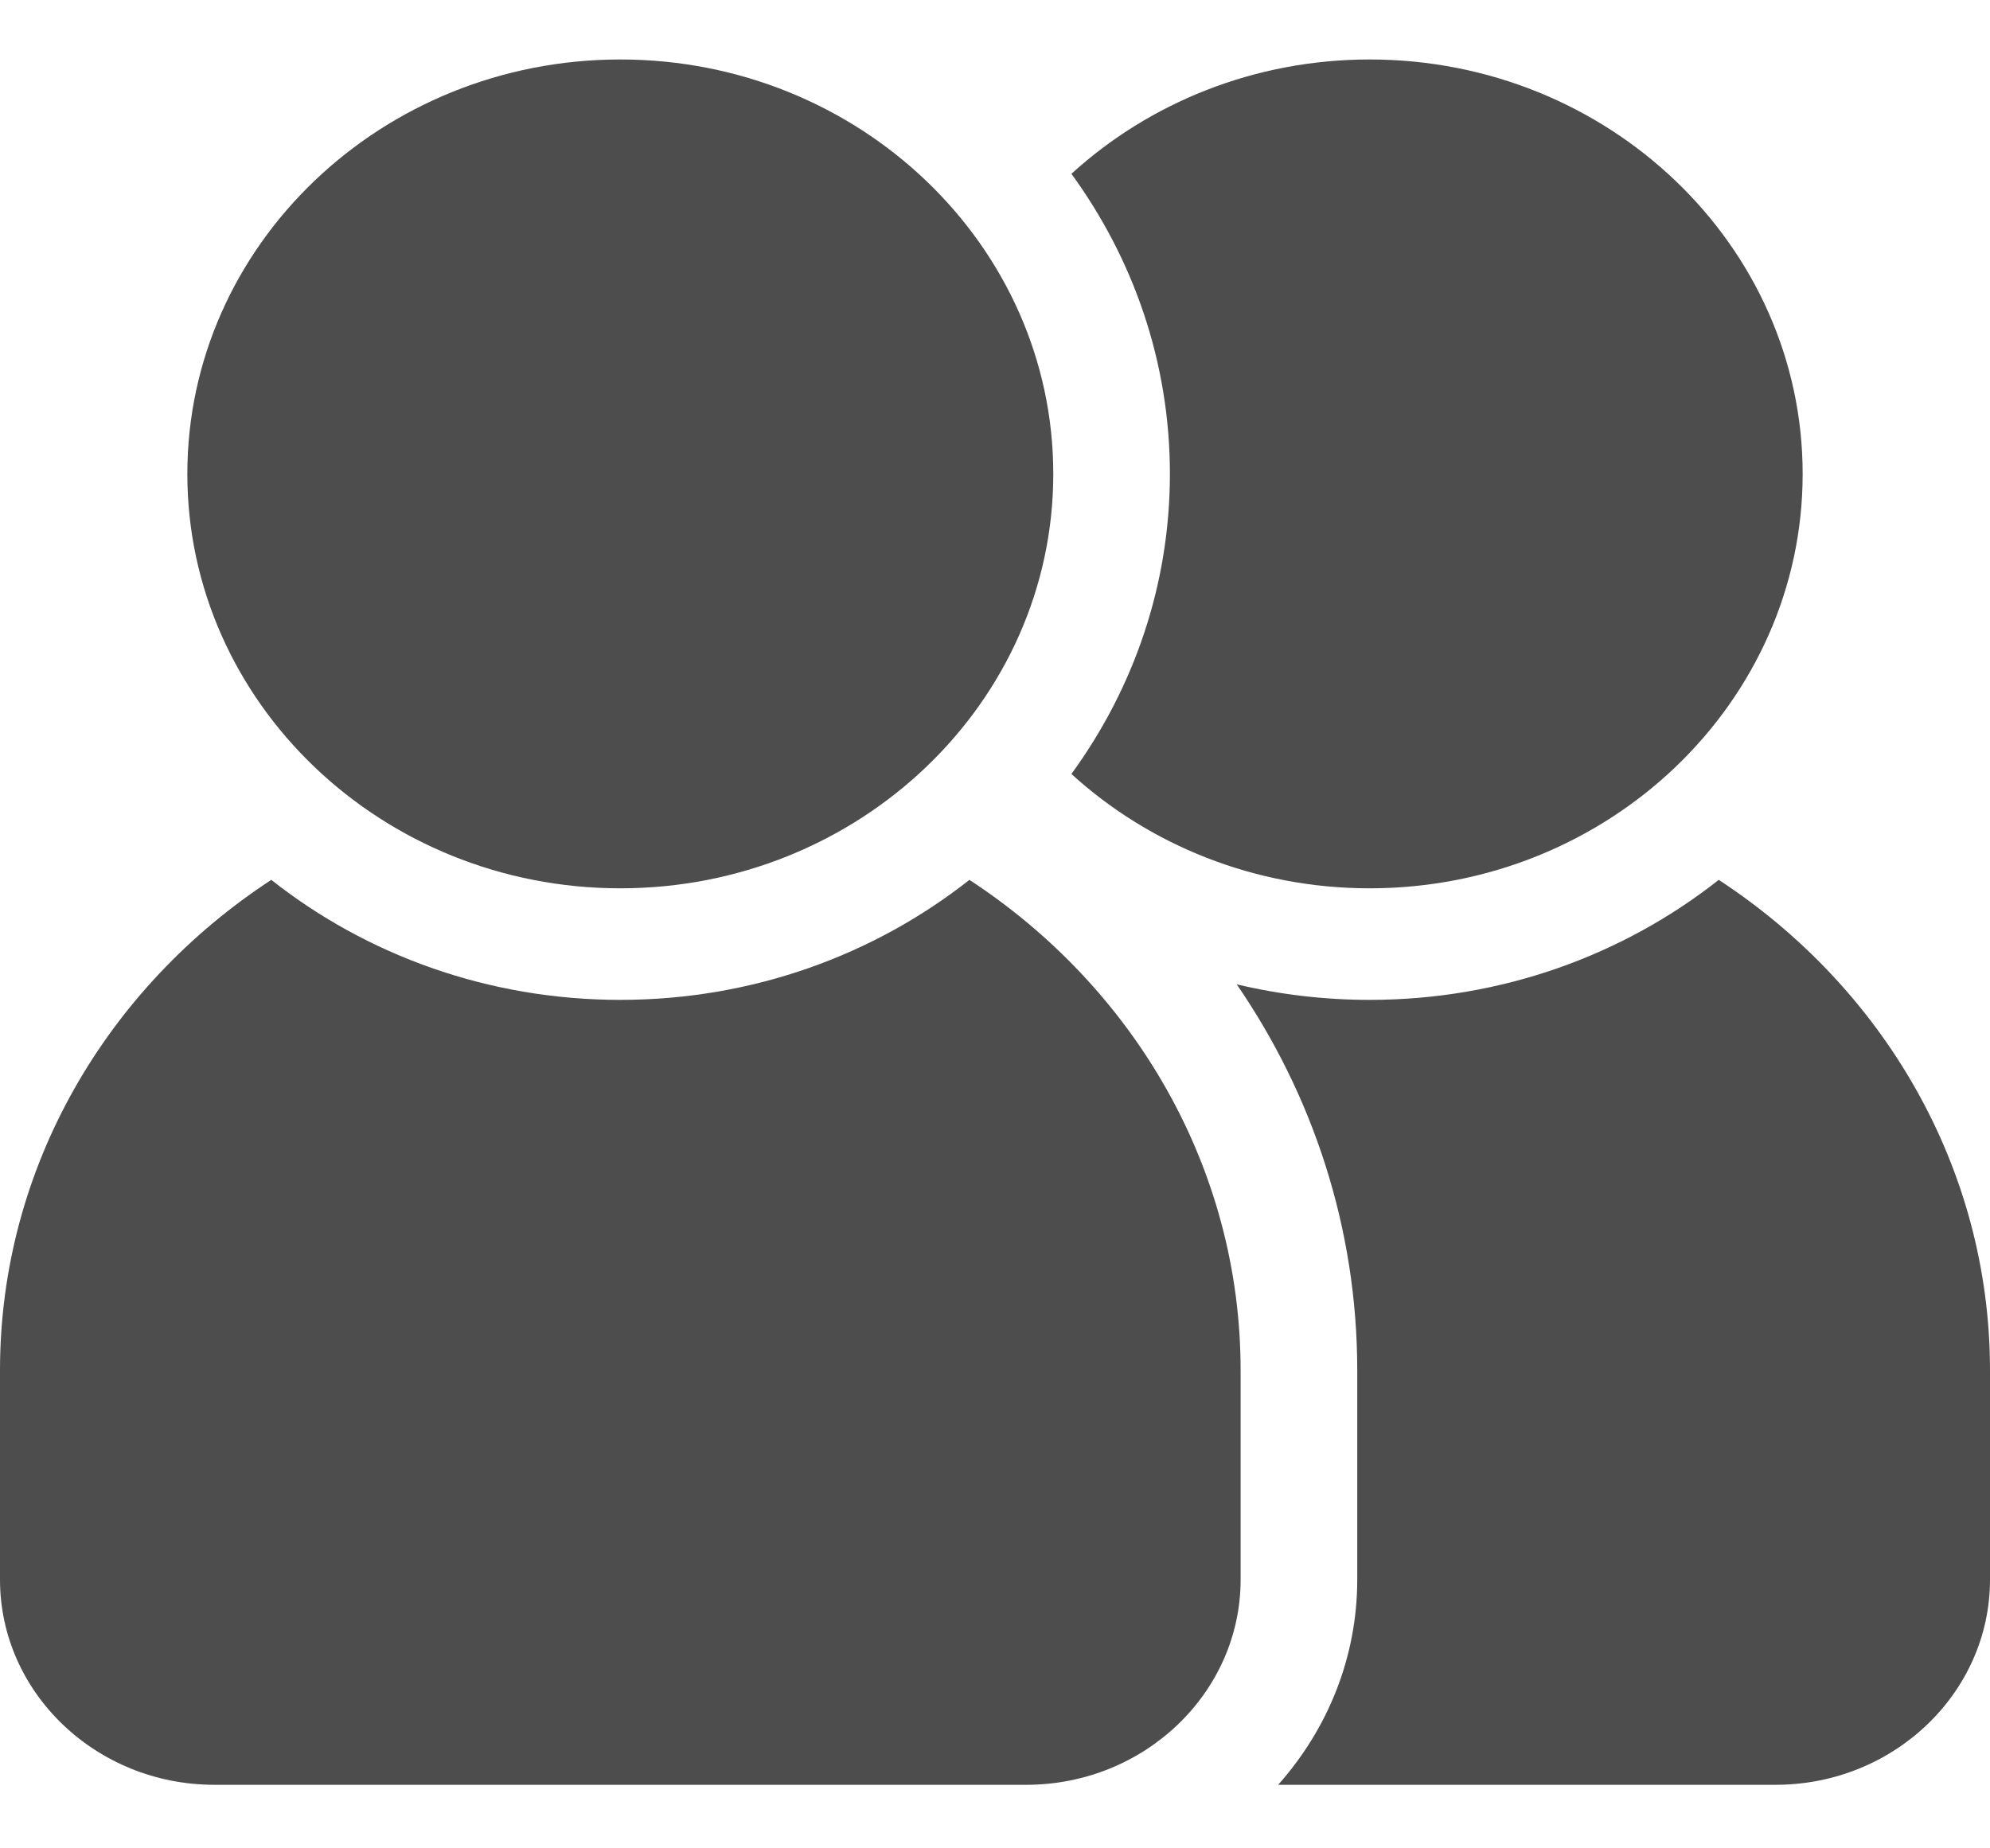
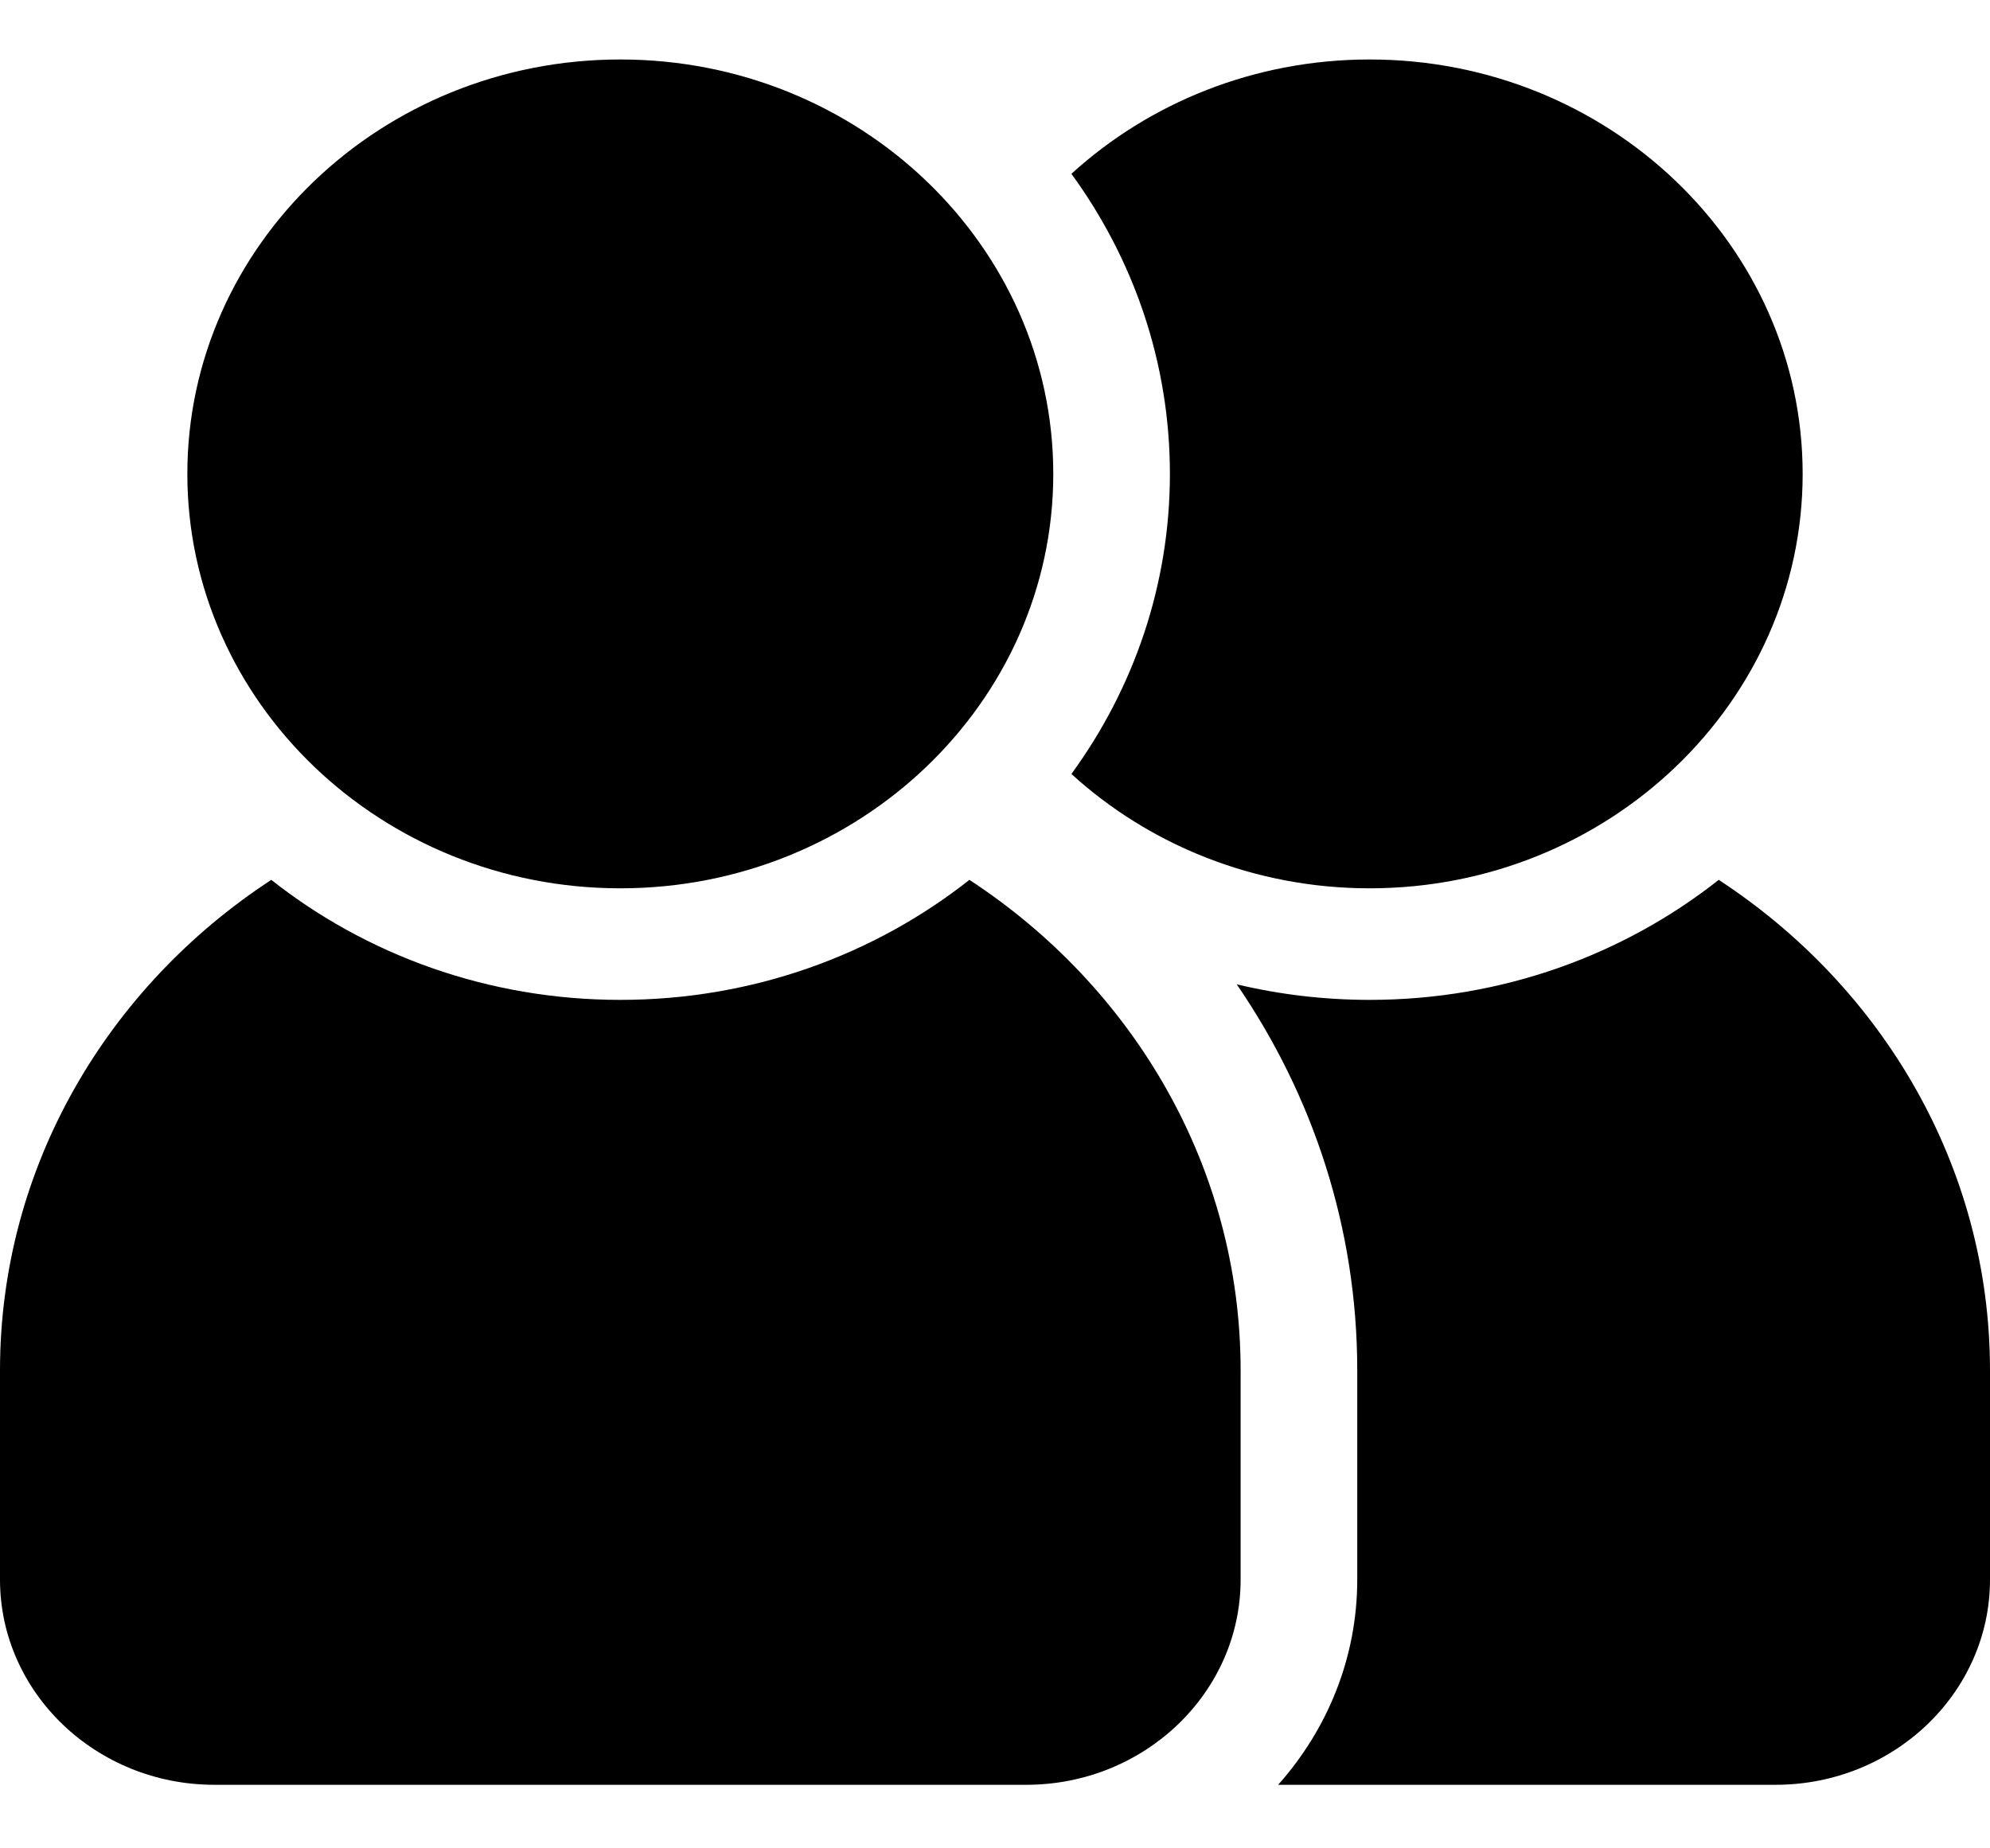
<svg xmlns="http://www.w3.org/2000/svg" width="28" height="26" viewBox="0 0 28 26" fill="none">
-   <path d="M24.183 12.382C22.847 13.437 21.135 14.071 19.272 14.071C18.627 14.071 18 13.995 17.401 13.852C18.473 15.414 19.097 17.281 19.097 19.285V22.229C19.097 23.33 18.677 24.338 17.984 25.117H24.983C26.647 25.117 28 23.821 28 22.229V19.285C28 16.42 26.486 13.888 24.183 12.382Z" fill="#4D4D4D" />
-   <path d="M8.728 12.501C12.088 12.501 14.82 9.885 14.82 6.669C14.82 3.453 12.088 0.837 8.728 0.837C5.369 0.837 2.636 3.453 2.636 6.669C2.636 9.885 5.369 12.501 8.728 12.501Z" fill="#4D4D4D" />
-   <path d="M19.272 12.501C22.631 12.501 25.364 9.885 25.364 6.669C25.364 3.453 22.631 0.837 19.272 0.837C17.647 0.837 16.168 1.45 15.075 2.446C15.948 3.644 16.461 5.1 16.461 6.669C16.461 8.238 15.948 9.694 15.075 10.892C16.168 11.888 17.647 12.501 19.272 12.501Z" fill="#4D4D4D" />
-   <path d="M13.64 12.382C12.303 13.437 10.592 14.071 8.728 14.071C6.865 14.071 5.153 13.437 3.817 12.382C1.514 13.888 0 16.42 0 19.285V22.229C0 23.821 1.353 25.117 3.017 25.117H14.439C16.103 25.117 17.456 23.821 17.456 22.229V19.285C17.456 16.42 15.942 13.888 13.64 12.382Z" fill="#4D4D4D" />
+   <path d="M24.183 12.382C22.847 13.437 21.135 14.071 19.272 14.071C18.627 14.071 18 13.995 17.401 13.852C18.473 15.414 19.097 17.281 19.097 19.285V22.229C19.097 23.33 18.677 24.338 17.984 25.117H24.983C26.647 25.117 28 23.821 28 22.229V19.285C28 16.42 26.486 13.888 24.183 12.382Z" fill="#000000" />
+   <path d="M8.728 12.501C12.088 12.501 14.82 9.885 14.82 6.669C14.82 3.453 12.088 0.837 8.728 0.837C5.369 0.837 2.636 3.453 2.636 6.669C2.636 9.885 5.369 12.501 8.728 12.501Z" fill="#000000" />
+   <path d="M19.272 12.501C22.631 12.501 25.364 9.885 25.364 6.669C25.364 3.453 22.631 0.837 19.272 0.837C17.647 0.837 16.168 1.45 15.075 2.446C15.948 3.644 16.461 5.1 16.461 6.669C16.461 8.238 15.948 9.694 15.075 10.892C16.168 11.888 17.647 12.501 19.272 12.501Z" fill="#000000" />
+   <path d="M13.64 12.382C12.303 13.437 10.592 14.071 8.728 14.071C6.865 14.071 5.153 13.437 3.817 12.382C1.514 13.888 0 16.42 0 19.285V22.229C0 23.821 1.353 25.117 3.017 25.117H14.439C16.103 25.117 17.456 23.821 17.456 22.229V19.285C17.456 16.42 15.942 13.888 13.64 12.382Z" fill="#000000" />
</svg>
